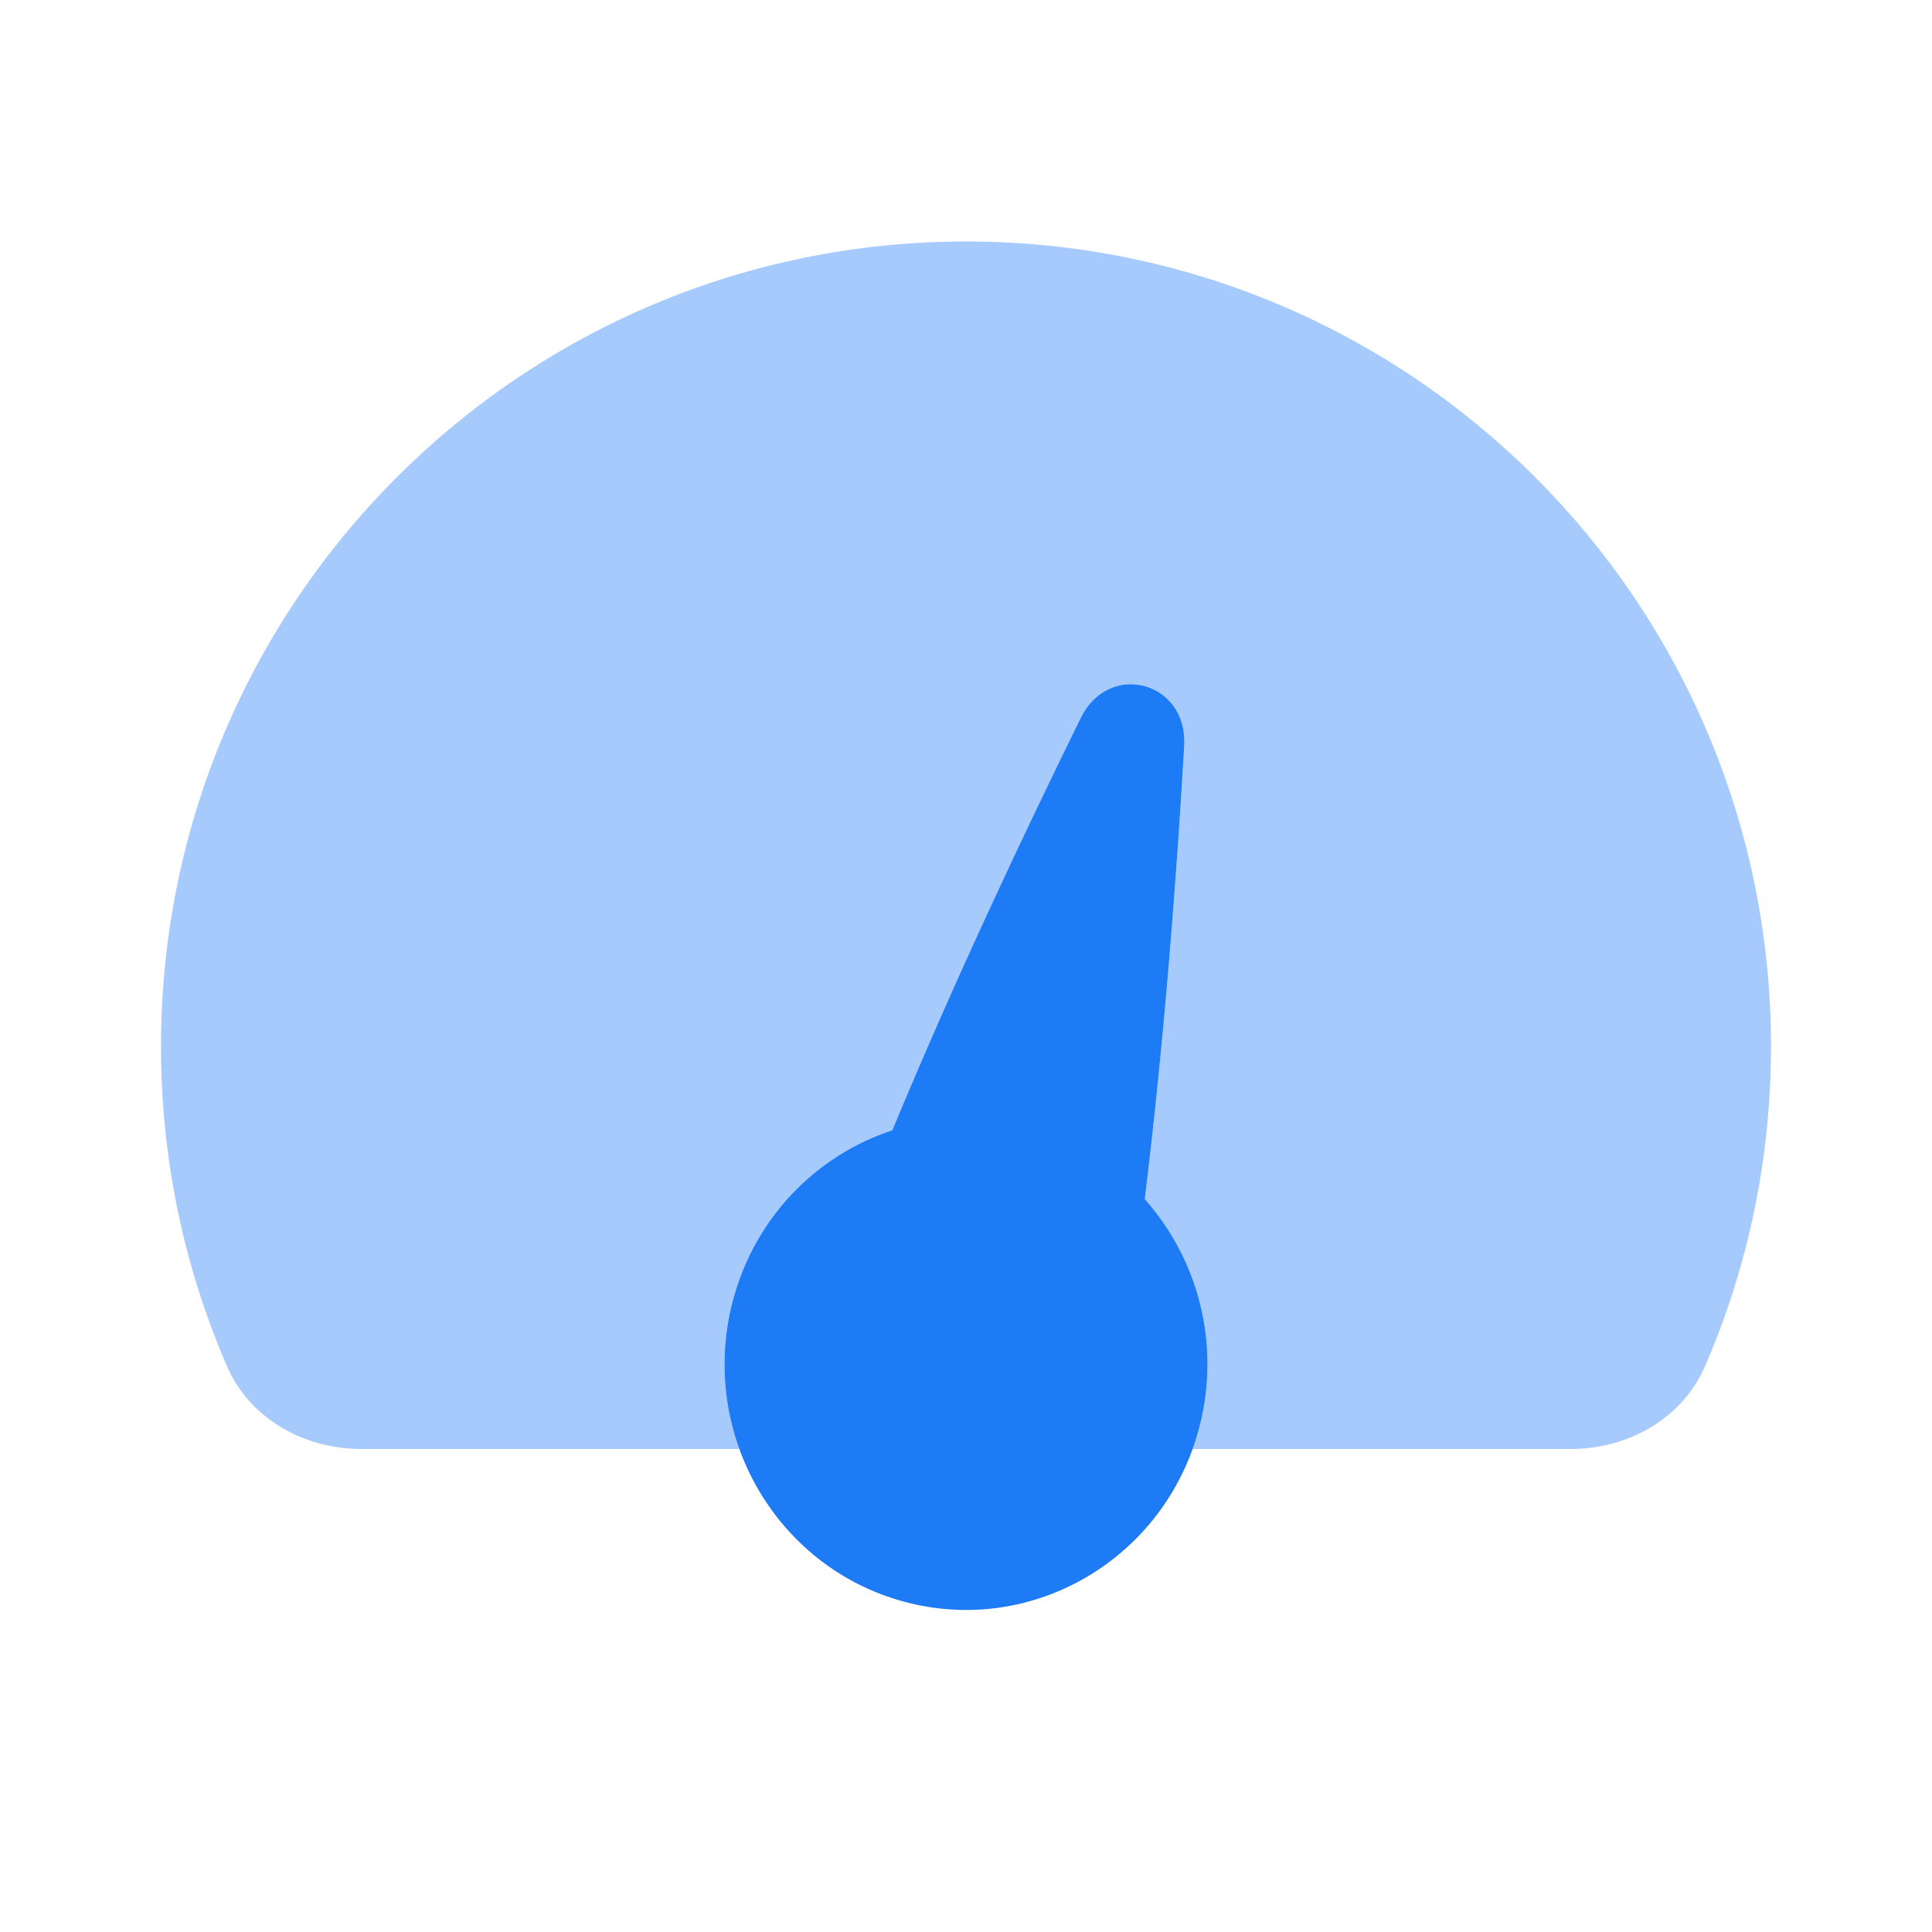
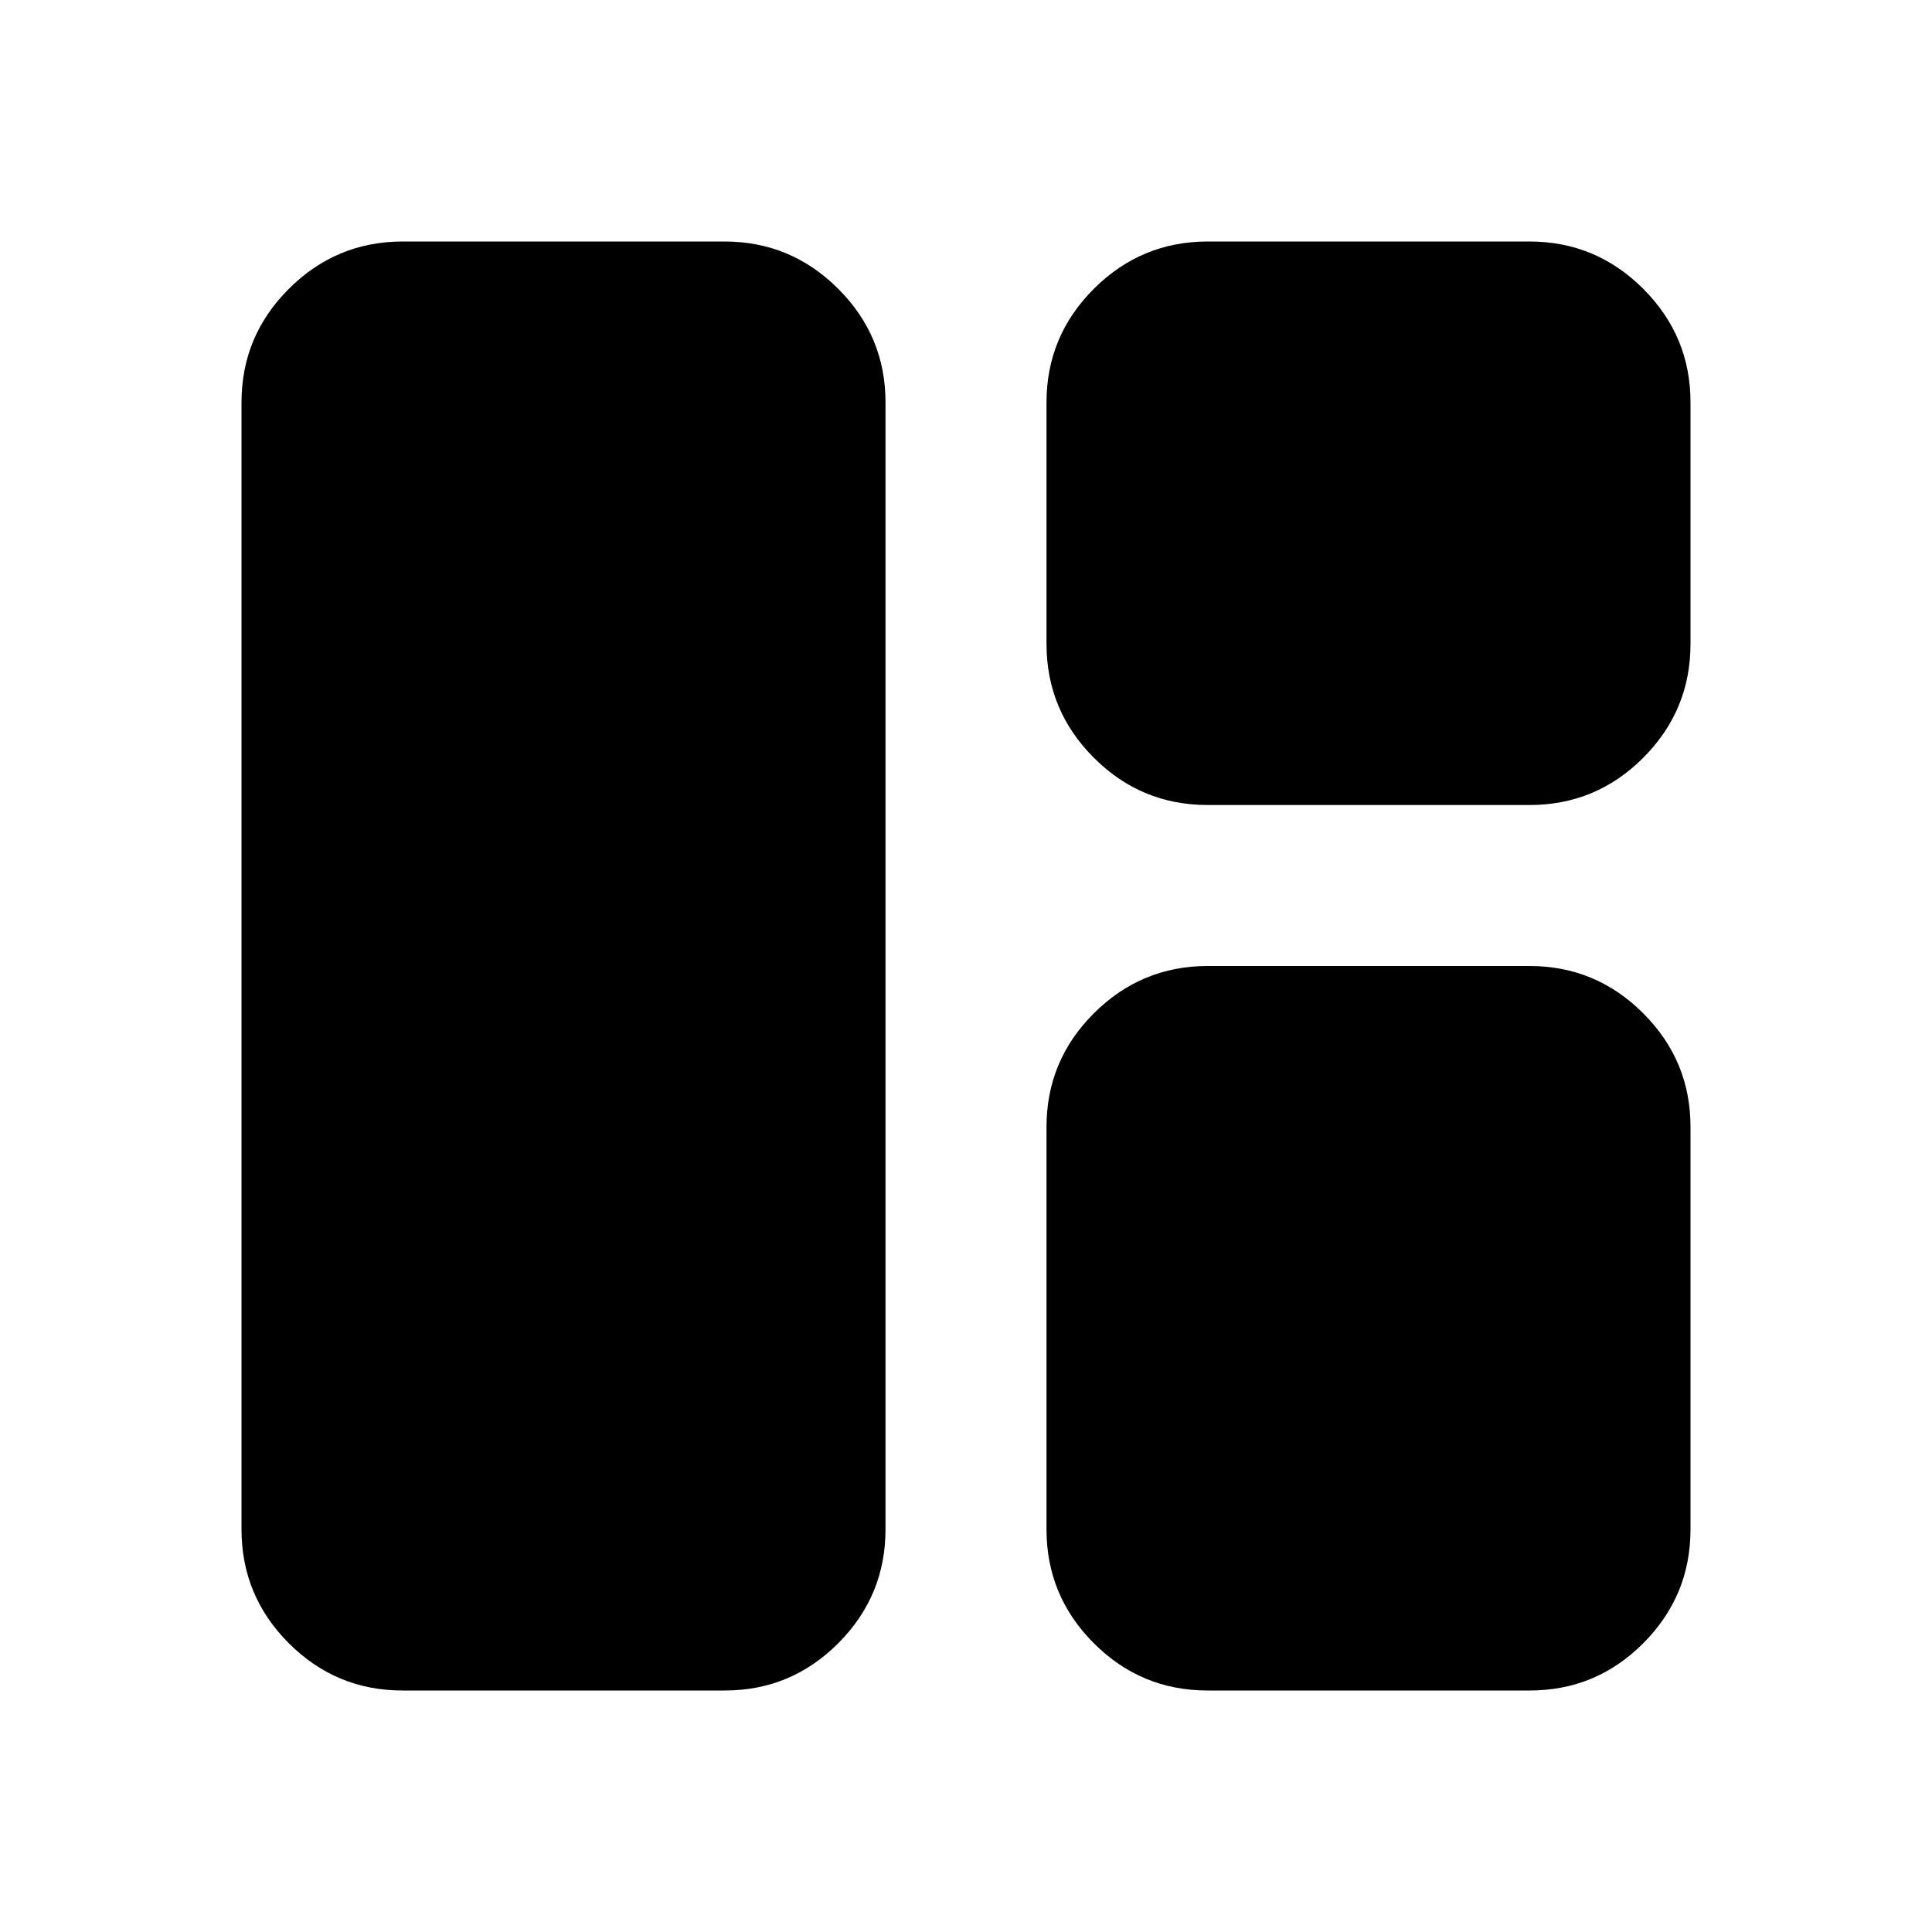
- <svg xmlns="http://www.w3.org/2000/svg" width="24" height="24" viewBox="0 0 24 24" fill="none">
-   <path opacity="0.4" d="M21.181 16.97C20.897 17.625 20.223 18 19.509 18H14.815C14.846 17.915 14.873 17.827 14.897 17.737C15.171 16.697 14.883 15.639 14.221 14.896C14.465 12.909 14.618 10.873 14.711 9.265C14.757 8.467 13.78 8.201 13.427 8.915C12.718 10.355 11.849 12.196 11.084 14.041C10.147 14.348 9.377 15.118 9.103 16.158C8.936 16.79 8.978 17.429 9.185 18H4.491C3.777 18 3.103 17.625 2.819 16.97C2.292 15.753 2 14.411 2 13C2 7.477 6.477 3 12 3C17.523 3 22 7.477 22 13C22 14.411 21.708 15.753 21.181 16.97Z" fill="#1D7BF5" />
-   <path d="M14.711 9.265C14.757 8.467 13.78 8.201 13.427 8.915C12.718 10.355 11.849 12.196 11.084 14.041C10.147 14.348 9.377 15.118 9.103 16.158C8.674 17.786 9.624 19.459 11.224 19.895C12.824 20.331 14.468 19.365 14.897 17.737C15.171 16.697 14.883 15.639 14.221 14.896C14.465 12.909 14.618 10.873 14.711 9.265Z" fill="#1D7BF5" />
+ <svg xmlns="http://www.w3.org/2000/svg" width="24" height="24" viewBox="0 0 24 24">
+   <path fill="currentColor" d="M5 21q-.825 0-1.412-.587T3 19V5q0-.825.588-1.412T5 3h4q.825 0 1.413.588T11 5v14q0 .825-.587 1.413T9 21zm10 0q-.825 0-1.412-.587T13 19v-5q0-.825.588-1.412T15 12h4q.825 0 1.413.588T21 14v5q0 .825-.587 1.413T19 21zm0-11q-.825 0-1.412-.587T13 8V5q0-.825.588-1.412T15 3h4q.825 0 1.413.588T21 5v3q0 .825-.587 1.413T19 10z" />
</svg>
